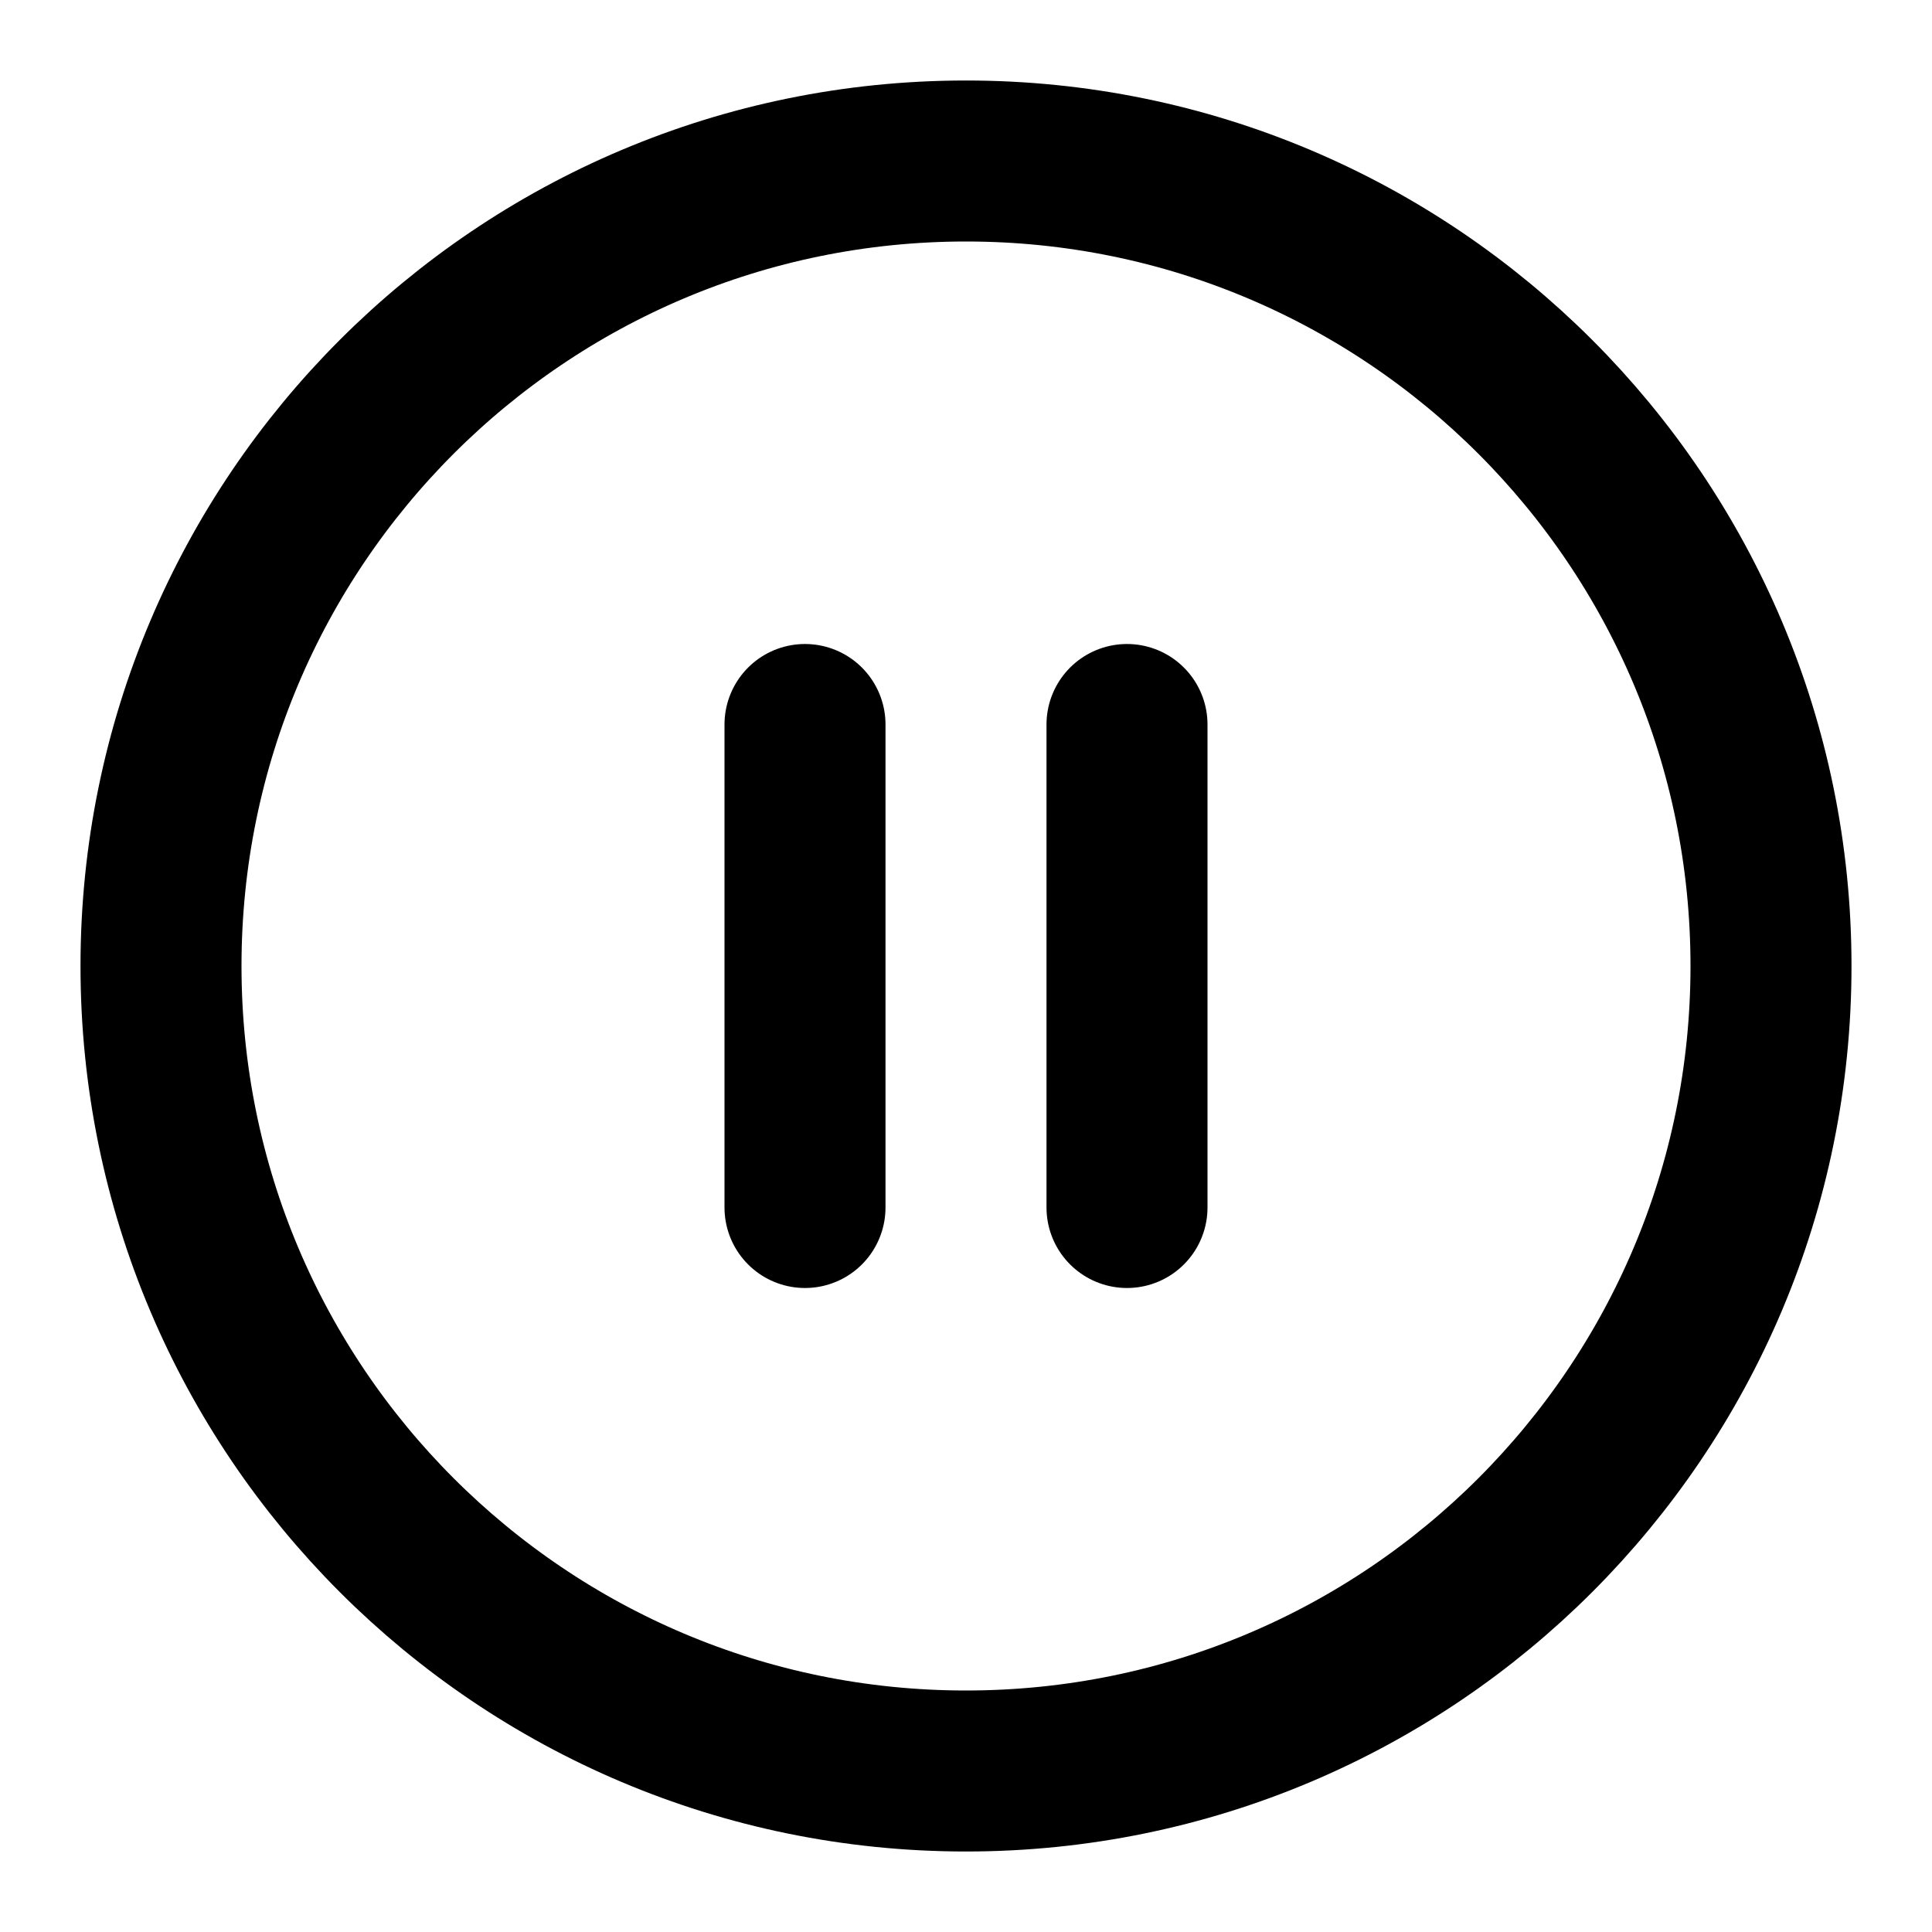
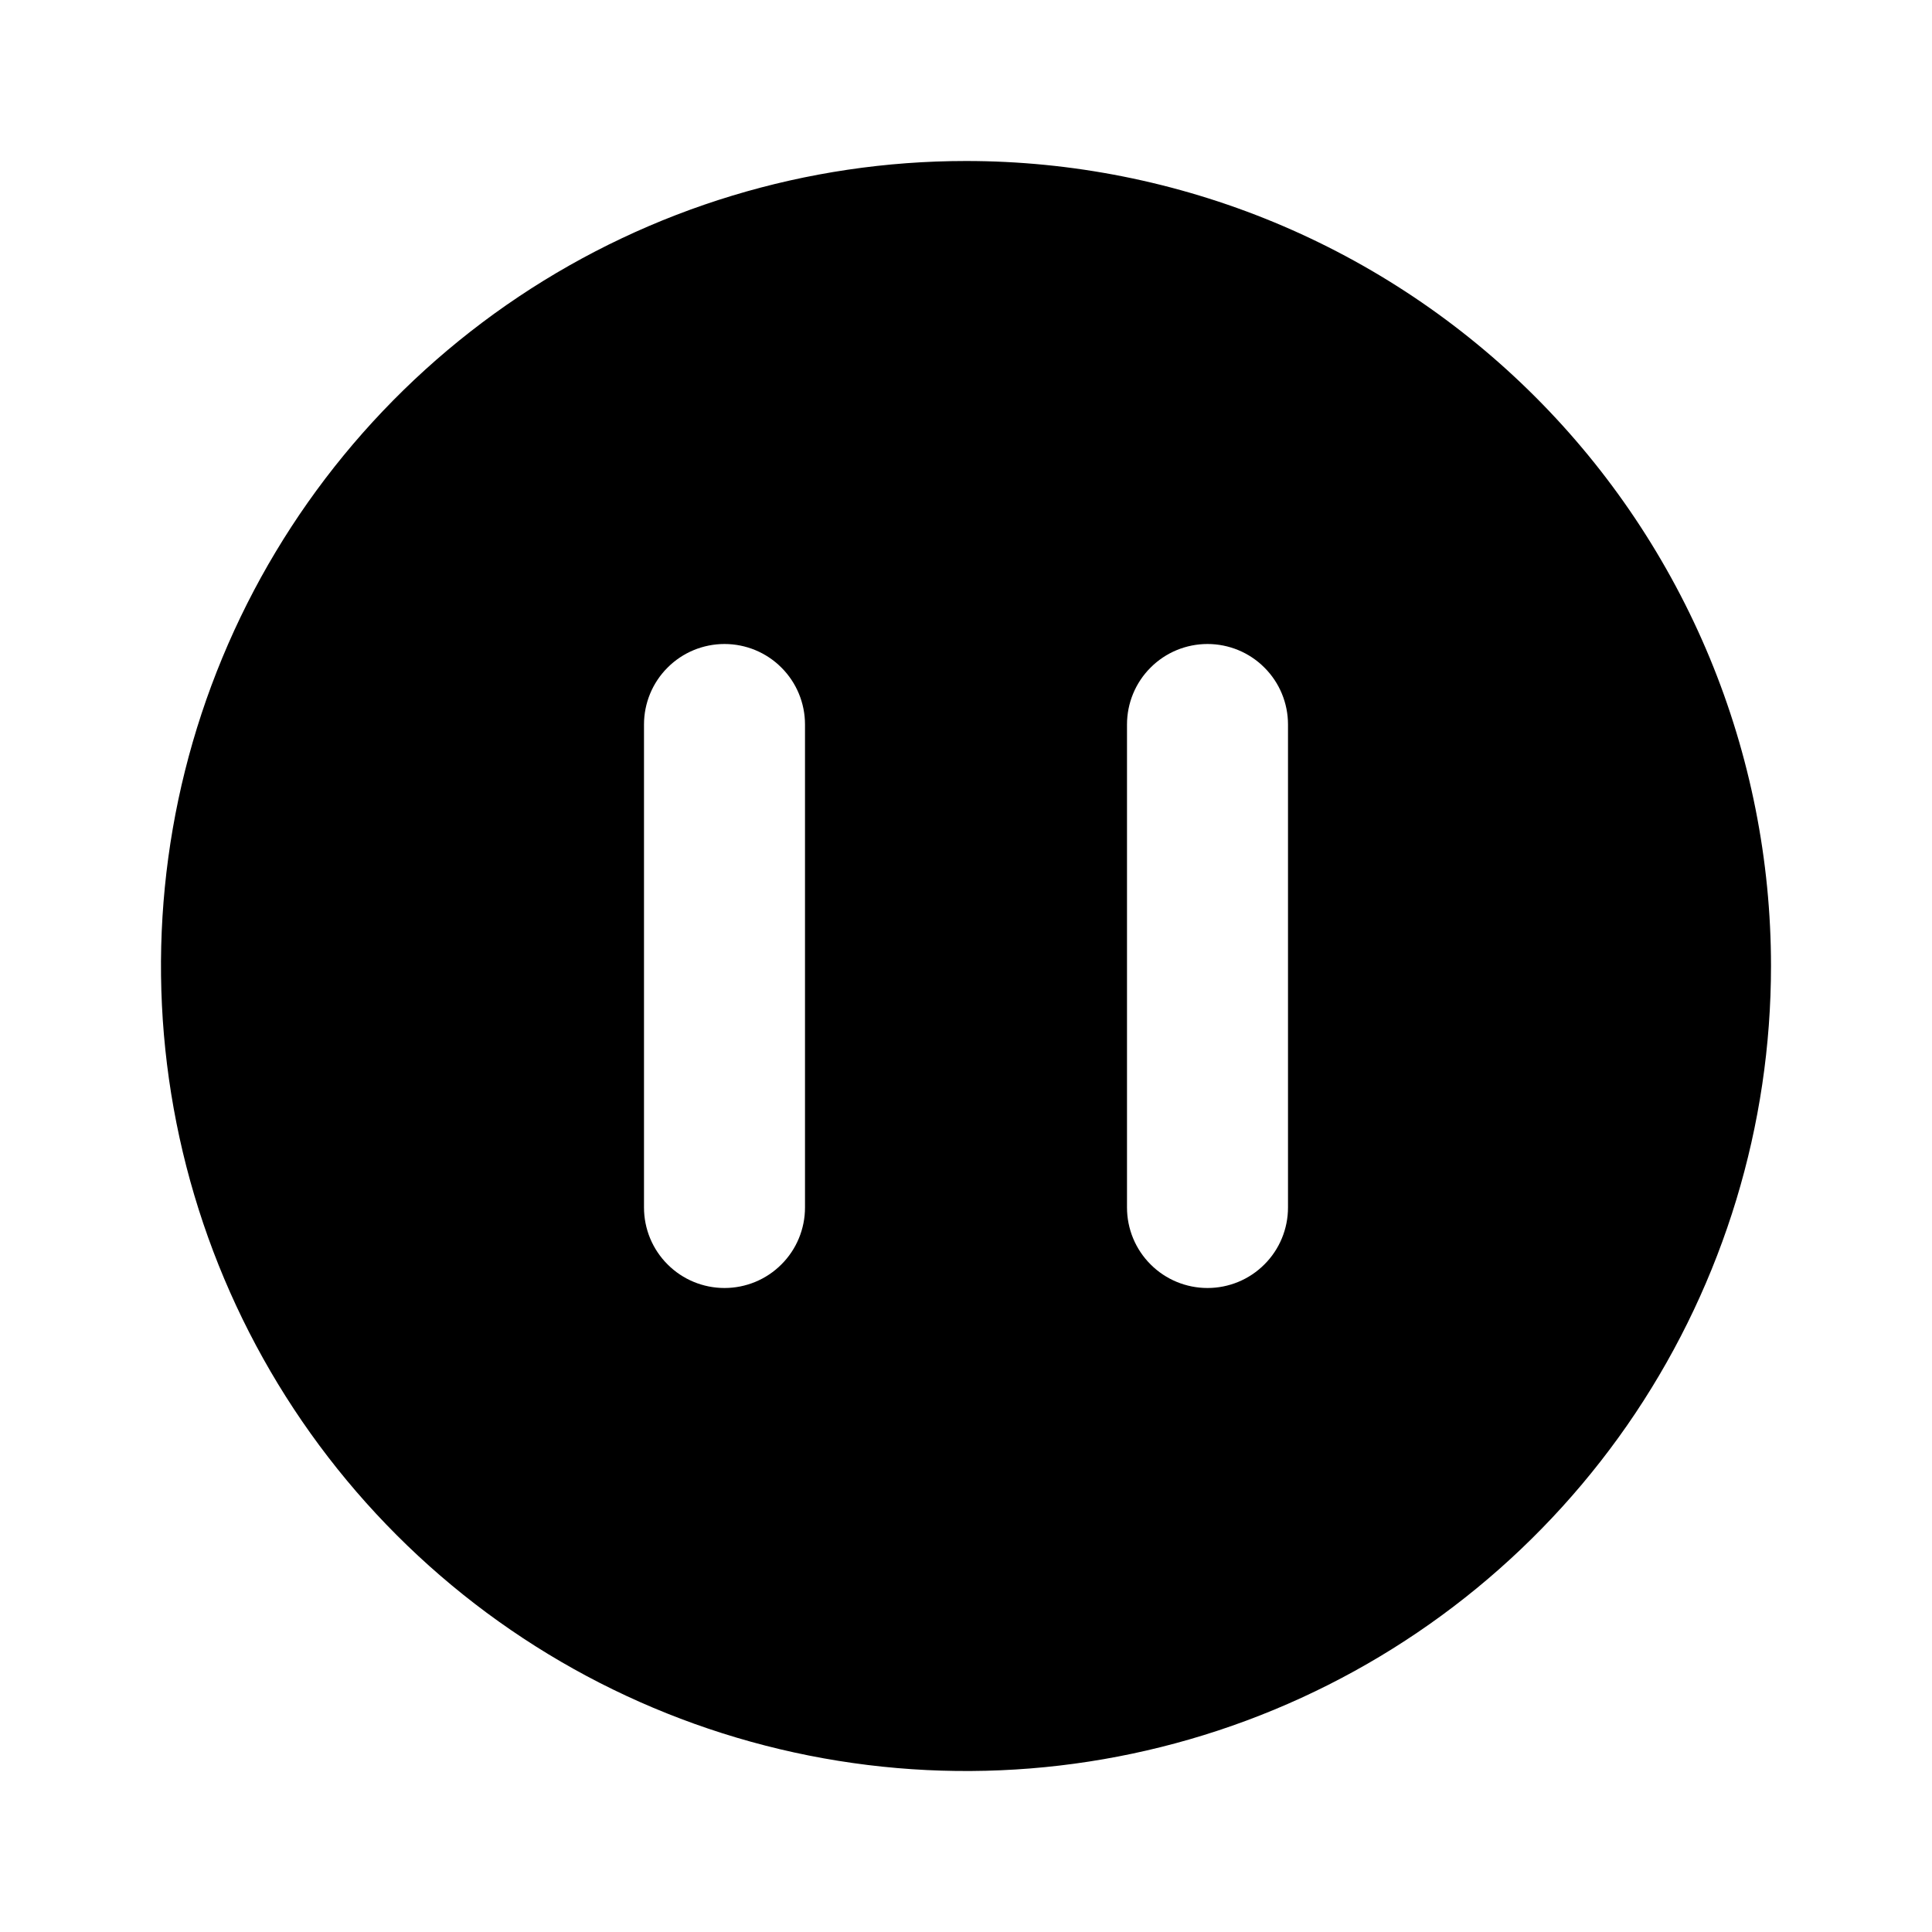
- <svg xmlns="http://www.w3.org/2000/svg" width="24" height="24" viewBox="0 0 24 24" fill="none" stroke="currentColor" stroke-width="2" stroke-linecap="round" stroke-linejoin="round" class="feather feather-pause-circle">
-   <circle cx="12" cy="12" r="10" />
-   <line x1="10" y1="15" x2="10" y2="9" />
-   <line x1="14" y1="15" x2="14" y2="9" />
+ <svg xmlns="http://www.w3.org/2000/svg" width="24" height="24" viewBox="0 0 24 24" fill="none">
+   <path d="M12 2C10.022 2 8.089 2.586 6.444 3.685C4.8 4.784 3.518 6.346 2.761 8.173C2.004 10 1.806 12.011 2.192 13.951C2.578 15.891 3.53 17.672 4.929 19.071C6.327 20.47 8.109 21.422 10.049 21.808C11.989 22.194 14 21.996 15.827 21.239C17.654 20.482 19.216 19.2 20.315 17.556C21.413 15.911 22 13.978 22 12C22 10.687 21.741 9.386 21.239 8.173C20.736 6.96 20 5.858 19.071 4.929C18.142 4 17.04 3.264 15.827 2.761C14.614 2.259 13.313 2 12 2V2ZM10 15C10 15.265 9.895 15.52 9.707 15.707C9.52 15.895 9.265 16 9 16C8.735 16 8.48 15.895 8.293 15.707C8.105 15.52 8 15.265 8 15V9C8 8.735 8.105 8.48 8.293 8.293C8.48 8.105 8.735 8 9 8C9.265 8 9.52 8.105 9.707 8.293C9.895 8.48 10 8.735 10 9V15ZM16 15C16 15.265 15.895 15.52 15.707 15.707C15.52 15.895 15.265 16 15 16C14.735 16 14.48 15.895 14.293 15.707C14.105 15.52 14 15.265 14 15V9C14 8.735 14.105 8.48 14.293 8.293C14.48 8.105 14.735 8 15 8C15.265 8 15.52 8.105 15.707 8.293C15.895 8.48 16 8.735 16 9V15Z" fill="black" />
</svg>
